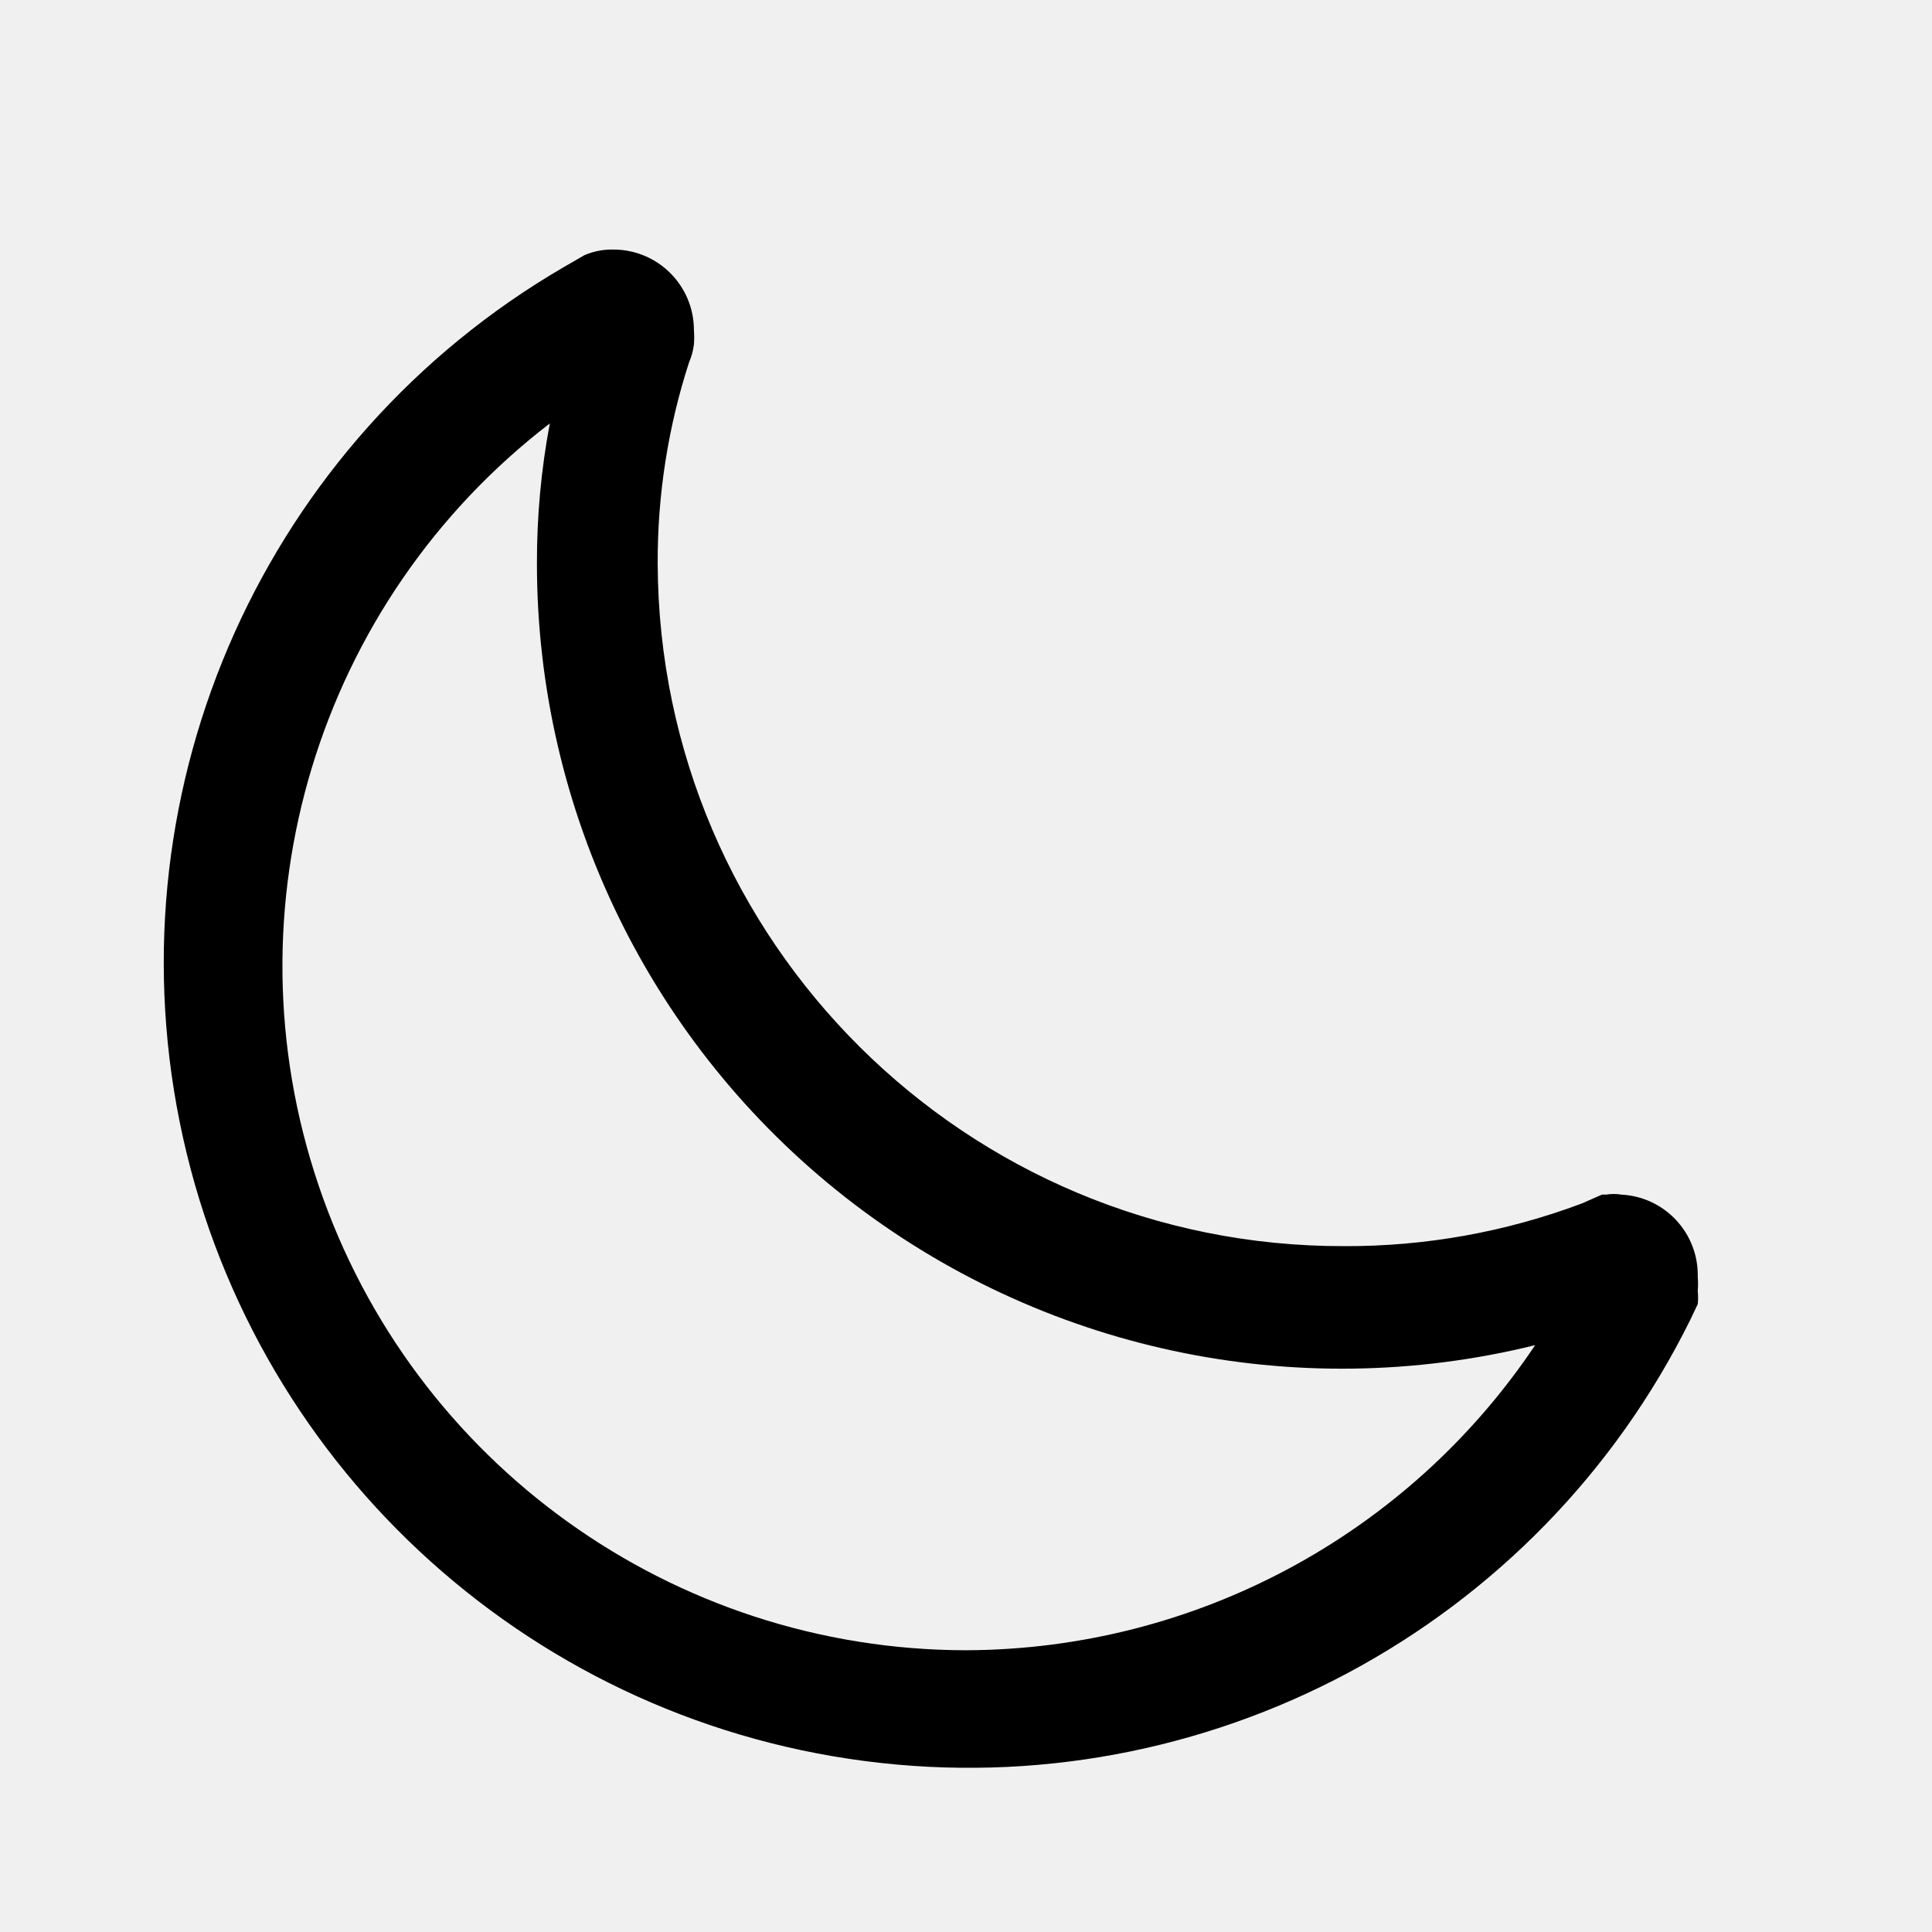
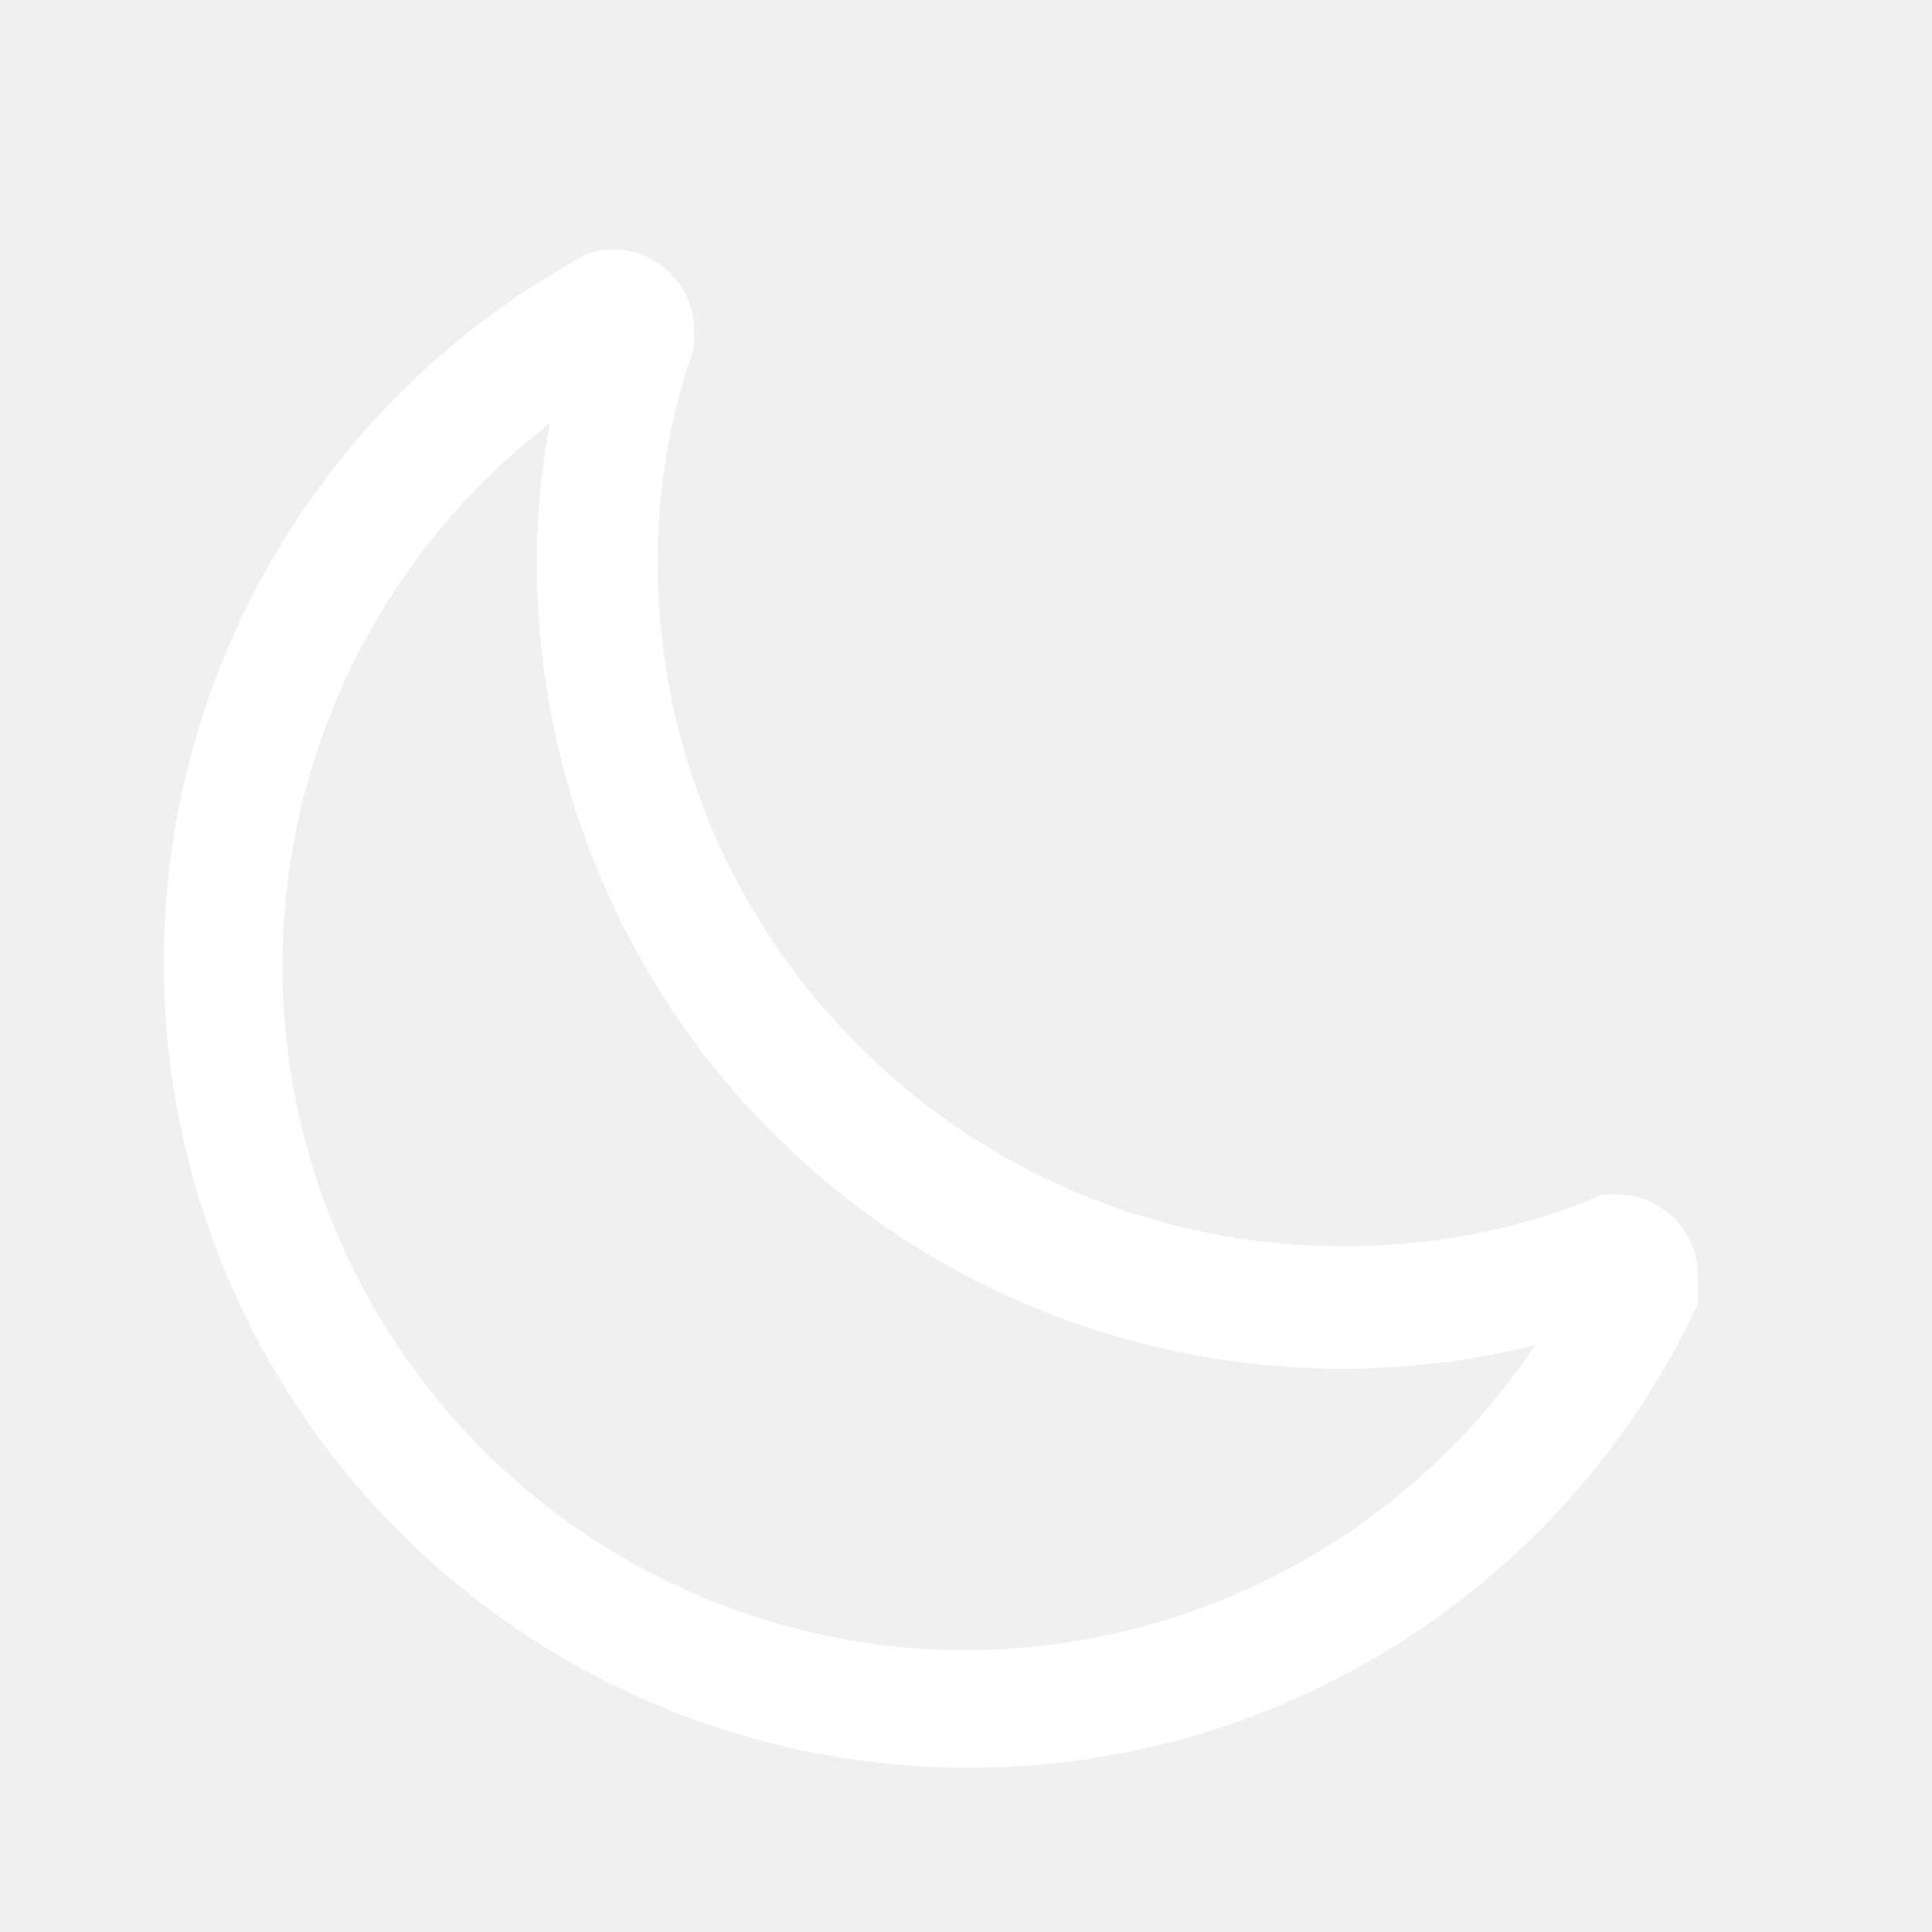
- <svg xmlns="http://www.w3.org/2000/svg" fill="#000000" width="800px" height="800px" viewBox="0 0 24 24">
+ <svg xmlns="http://www.w3.org/2000/svg" fill="#ffffff" width="800px" height="800px" viewBox="0 0 24 24">
  <defs>
    <style>.cls-1{fill:none;}</style>
  </defs>
  <g id="Artwork">
    <path d="M20.14,14.84a.58.58,0,0,0-.19,0H19.9l-.25.11h0a8.3,8.3,0,0,1-2.95.53A8.51,8.51,0,0,1,8.17,7a8,8,0,0,1,.39-2.5.79.79,0,0,0,.06-.22,1.1,1.1,0,0,0,0-.18,1,1,0,0,0-1-1,.86.86,0,0,0-.36.07h0L7,3.32A10,10,0,1,0,21,16.39a0,0,0,0,1,0,0l.09-.19a.75.75,0,0,0,0-.16,1.1,1.1,0,0,0,0-.18A1,1,0,0,0,20.14,14.84ZM12,20.5A8.5,8.5,0,0,1,6.83,5.26,9.29,9.29,0,0,0,6.67,7a10,10,0,0,0,12.4,9.71A8.54,8.54,0,0,1,12,20.5Z" />
    <rect class="cls-1" height="24" width="24" />
  </g>
</svg>
